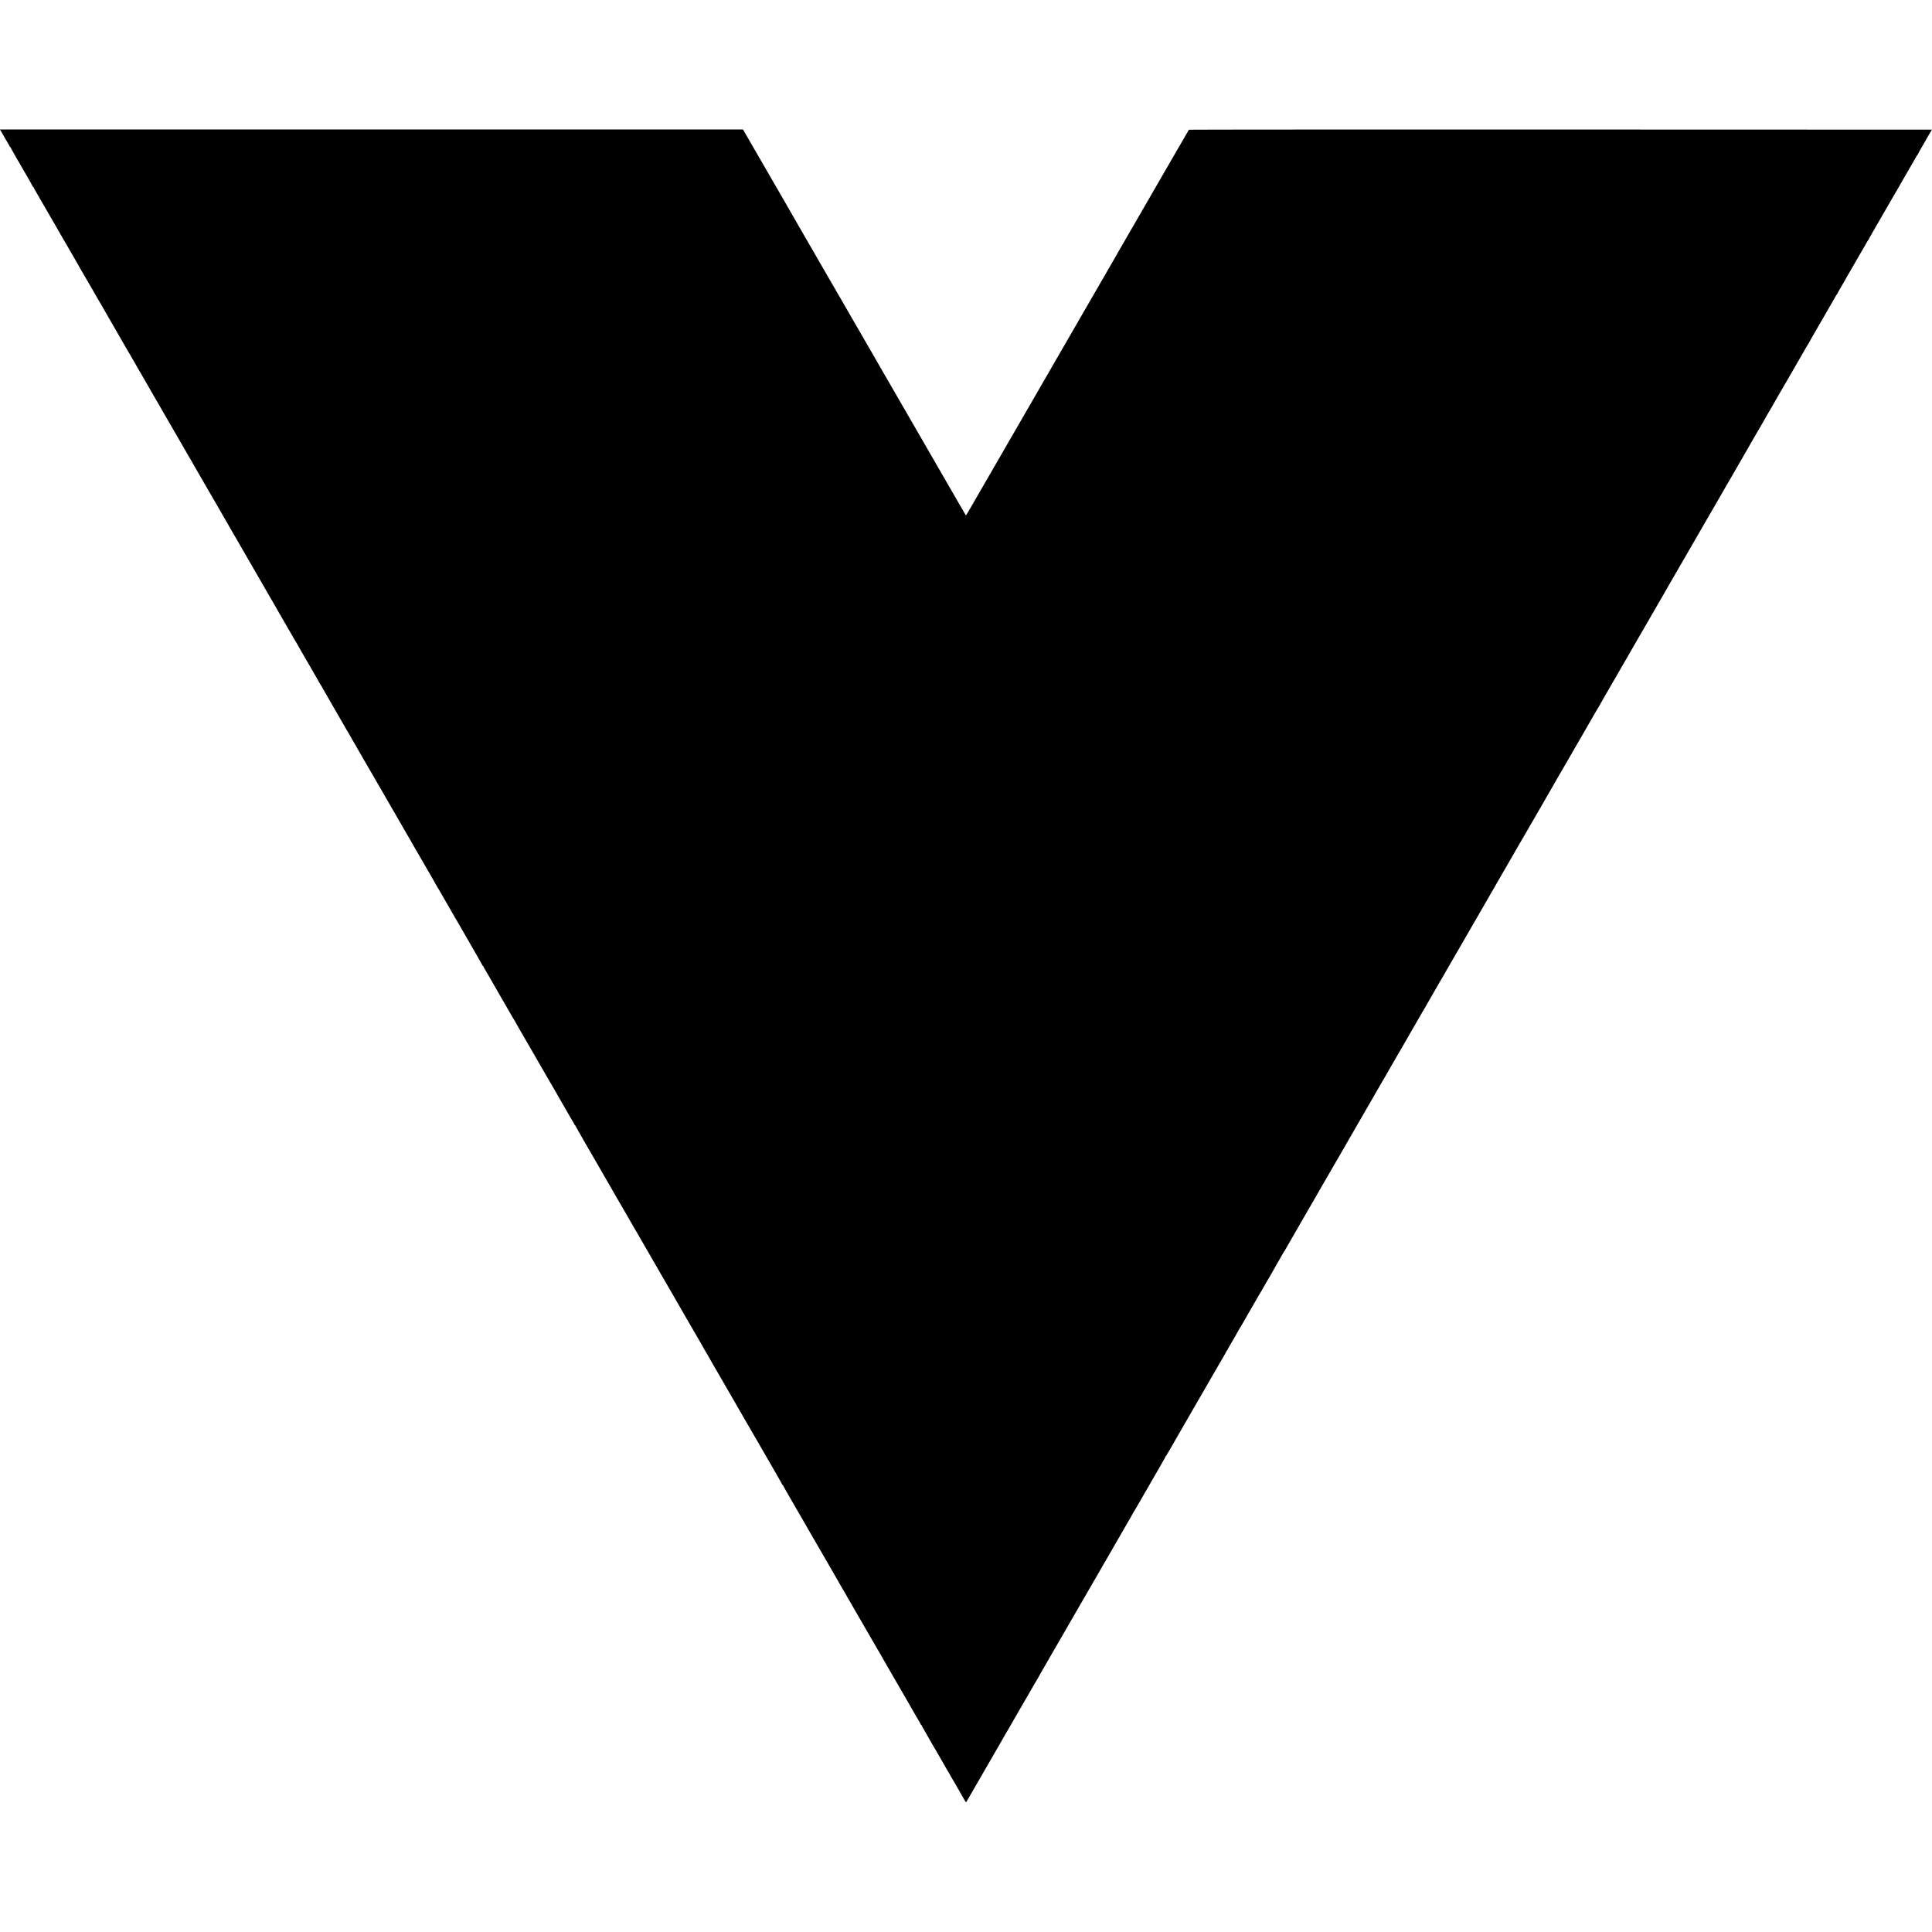
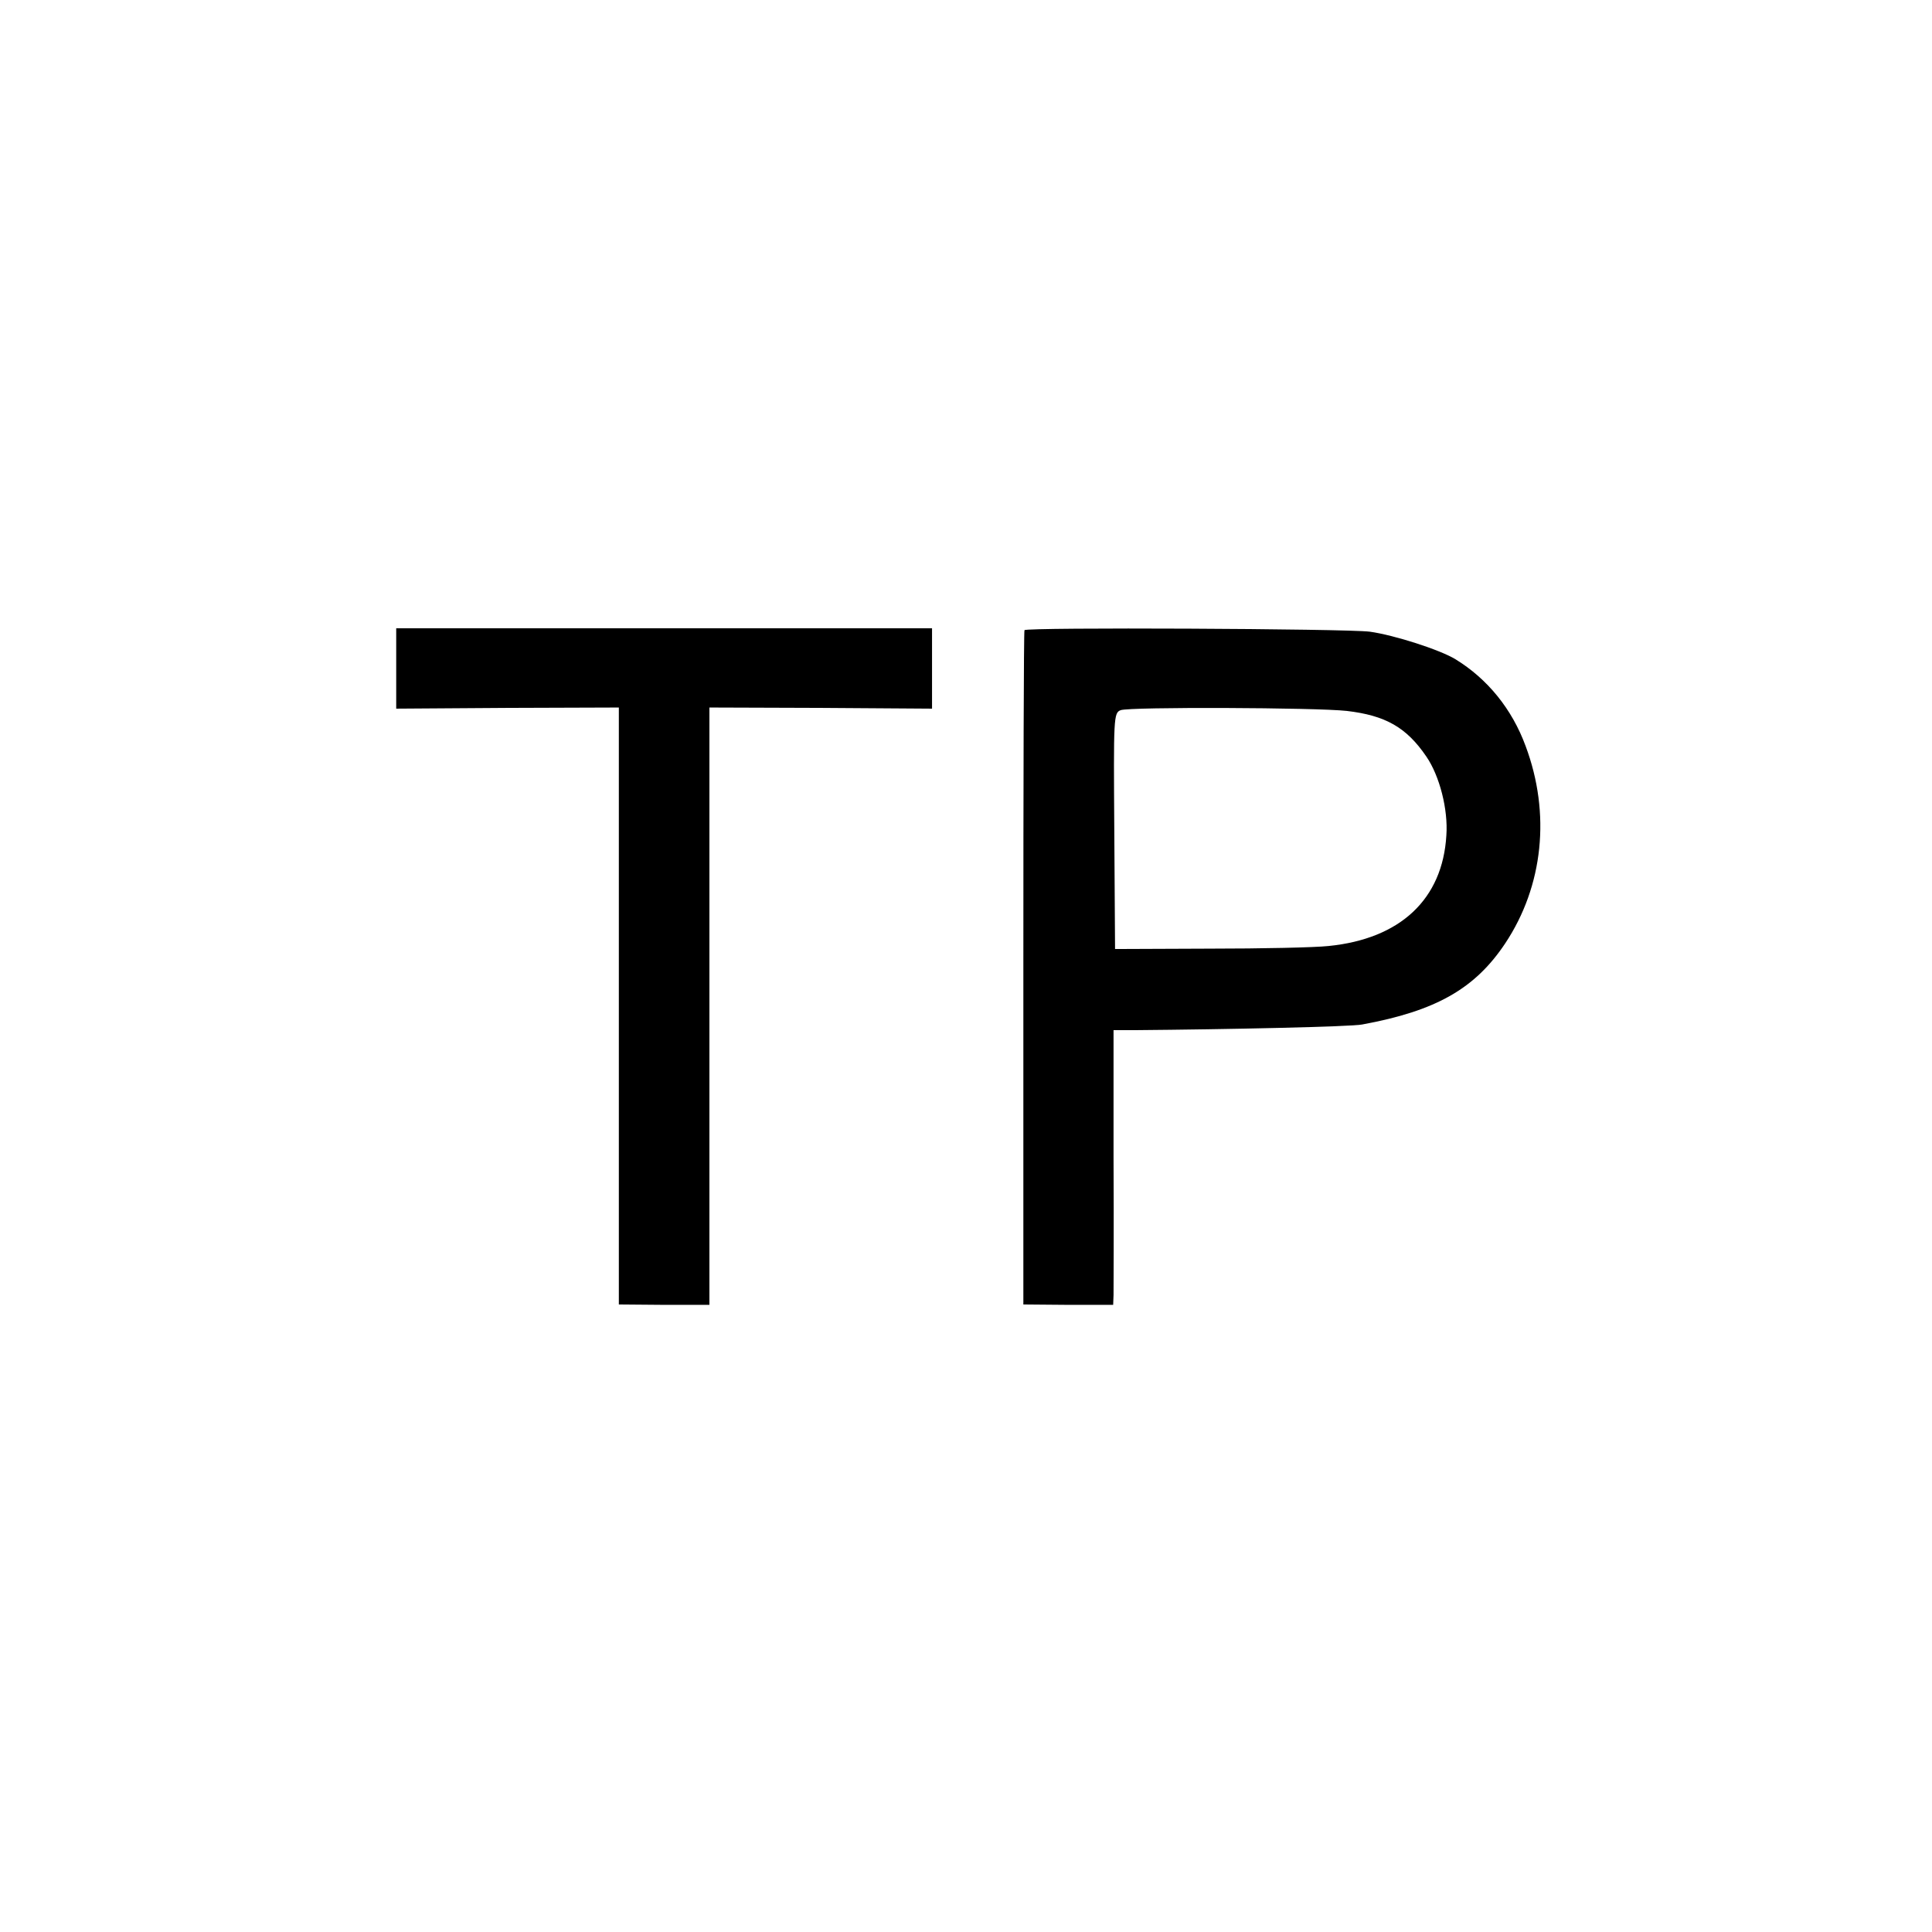
- <svg xmlns="http://www.w3.org/2000/svg" version="1.0" width="16pt" height="16pt" viewBox="0 0 16 16" preserveAspectRatio="xMidYMid meet">
-   <g transform="translate(0,16) scale(0.00032,-0.00032)" fill="#000000" stroke="none">
-     <path d="M18 46618 c45 -75 122 -207 122 -211 0 -2 25 -45 55 -95 30 -50 55 -96 55 -102 0 -5 5 -10 10 -10 6 0 10 -4 10 -9 0 -5 73 -135 161 -288 89 -153 173 -298 187 -323 14 -25 32 -57 41 -72 88 -149 187 -324 189 -335 2 -7 8 -13 13 -13 5 0 9 -4 9 -10 0 -5 46 -89 103 -187 175 -302 490 -846 507 -876 8 -16 20 -36 25 -45 28 -46 290 -498 339 -585 13 -23 74 -129 136 -236 61 -107 123 -215 137 -240 14 -25 29 -50 33 -56 5 -5 23 -37 40 -70 18 -33 38 -67 44 -75 11 -16 21 -33 63 -109 14 -25 29 -50 33 -56 4 -5 21 -35 38 -65 55 -100 261 -455 269 -465 4 -5 14 -21 20 -35 15 -29 41 -75 103 -180 24 -41 52 -88 60 -105 9 -16 57 -100 107 -185 112 -193 362 -626 380 -660 8 -14 23 -38 33 -55 11 -16 23 -37 27 -45 4 -8 26 -46 48 -85 23 -38 53 -90 67 -115 46 -81 64 -113 178 -310 62 -107 121 -210 132 -227 37 -67 56 -99 85 -148 16 -27 32 -57 36 -65 4 -8 15 -27 25 -42 9 -15 53 -89 96 -165 44 -76 177 -307 296 -513 120 -206 268 -463 330 -570 131 -227 117 -203 200 -348 36 -62 73 -125 82 -140 10 -15 21 -34 25 -42 4 -8 20 -37 36 -65 17 -27 38 -65 48 -82 49 -85 64 -111 87 -153 13 -25 28 -49 32 -55 4 -5 78 -134 165 -285 87 -151 166 -288 176 -305 10 -16 26 -43 35 -59 9 -17 125 -217 257 -445 132 -229 253 -441 270 -471 17 -30 45 -79 64 -108 18 -29 33 -54 33 -57 0 -2 20 -37 44 -77 24 -40 123 -212 221 -383 97 -170 190 -330 205 -355 16 -25 39 -65 53 -90 13 -25 81 -144 152 -265 70 -121 137 -238 150 -260 12 -22 37 -65 55 -95 18 -30 43 -73 55 -95 12 -22 48 -85 80 -140 77 -132 163 -280 190 -330 13 -22 71 -123 130 -225 59 -102 116 -199 126 -217 10 -17 29 -50 43 -72 15 -22 26 -43 26 -45 0 -2 27 -50 60 -106 33 -56 60 -103 60 -105 0 -2 55 -98 90 -155 8 -14 182 -316 239 -414 13 -22 45 -79 72 -124 27 -46 49 -86 49 -89 0 -2 14 -24 30 -48 16 -24 30 -46 30 -49 0 -5 74 -135 100 -176 5 -8 24 -42 43 -75 50 -88 58 -101 262 -455 104 -179 199 -345 213 -370 14 -25 28 -49 32 -55 4 -5 17 -26 28 -45 10 -19 62 -109 114 -200 114 -197 133 -230 170 -295 16 -27 33 -57 38 -65 17 -28 96 -165 103 -180 4 -8 16 -28 26 -45 10 -16 77 -131 148 -255 72 -124 181 -313 243 -420 62 -107 121 -209 131 -227 35 -62 323 -560 392 -678 38 -66 83 -145 100 -175 16 -30 33 -59 37 -65 4 -5 17 -27 29 -47 34 -61 56 -100 90 -156 17 -29 31 -55 31 -57 0 -2 17 -32 39 -67 21 -35 134 -229 251 -433 117 -203 235 -407 261 -451 27 -45 49 -85 49 -88 0 -4 8 -19 19 -34 15 -21 200 -341 309 -533 10 -19 33 -58 51 -87 17 -29 31 -54 31 -56 0 -2 25 -44 55 -94 30 -50 55 -95 55 -98 0 -4 6 -15 14 -23 7 -9 27 -41 43 -71 17 -30 170 -297 342 -594 171 -296 311 -542 311 -547 0 -5 5 -9 10 -9 6 0 10 -4 10 -10 0 -5 22 -47 49 -92 27 -46 58 -99 68 -118 24 -43 81 -140 93 -160 5 -8 66 -114 135 -235 69 -121 130 -227 135 -235 12 -21 259 -447 283 -490 10 -19 28 -47 38 -62 11 -14 19 -29 19 -32 0 -3 37 -69 83 -148 99 -170 305 -526 337 -583 13 -22 31 -53 41 -70 11 -16 22 -37 26 -45 7 -14 82 -146 103 -180 14 -24 181 -311 205 -355 13 -22 46 -80 75 -130 29 -49 64 -110 78 -135 14 -25 51 -88 82 -140 31 -52 59 -102 63 -110 4 -8 18 -33 31 -55 205 -353 284 -489 309 -535 17 -30 45 -78 62 -106 18 -28 36 -60 39 -72 4 -12 12 -22 17 -22 5 0 9 -4 9 -10 0 -5 109 -197 241 -427 133 -230 250 -431 259 -448 51 -90 222 -385 280 -485 37 -63 78 -135 92 -160 14 -25 67 -117 118 -205 51 -88 101 -175 111 -193 34 -58 55 -95 149 -257 51 -88 101 -173 110 -190 9 -16 76 -131 147 -255 72 -124 140 -241 151 -260 61 -108 281 -489 355 -615 38 -66 77 -133 87 -150 35 -63 91 -161 100 -175 14 -23 99 -169 128 -220 54 -97 135 -235 142 -245 4 -5 20 -32 35 -60 26 -48 238 -416 276 -480 10 -16 26 -46 37 -65 30 -53 382 -661 403 -695 10 -16 22 -37 26 -45 4 -8 26 -48 50 -88 24 -41 43 -75 43 -77 0 -2 22 -40 50 -85 27 -45 50 -84 50 -86 0 -3 38 -69 83 -147 84 -142 302 -520 340 -587 10 -19 34 -60 52 -90 18 -30 44 -75 57 -100 14 -25 45 -79 70 -120 25 -41 56 -96 70 -121 14 -25 77 -133 138 -240 62 -107 122 -210 132 -229 25 -43 310 -535 337 -581 11 -19 26 -45 34 -59 17 -32 238 -414 266 -460 11 -19 24 -41 28 -49 3 -7 75 -133 160 -278 84 -146 153 -269 153 -274 0 -5 5 -9 10 -9 6 0 10 -4 10 -10 0 -5 82 -150 181 -322 182 -314 201 -346 240 -415 12 -21 80 -139 152 -263 71 -124 141 -245 155 -270 14 -25 28 -49 32 -55 6 -8 145 -248 220 -380 37 -66 209 -362 229 -395 11 -19 24 -42 28 -49 4 -8 67 -118 140 -243 73 -125 133 -230 133 -233 0 -2 15 -28 33 -57 19 -29 47 -78 64 -108 17 -30 53 -93 79 -139 53 -90 82 -141 157 -272 82 -142 115 -199 381 -659 142 -245 268 -463 281 -485 12 -22 71 -125 132 -230 60 -104 172 -298 248 -430 76 -132 146 -253 156 -270 11 -16 22 -36 26 -44 3 -8 30 -54 60 -103 29 -49 53 -91 53 -93 0 -3 18 -34 40 -70 22 -36 40 -67 40 -69 0 -2 37 -66 81 -142 45 -77 98 -168 119 -204 20 -36 47 -81 58 -100 12 -19 27 -47 33 -62 6 -16 15 -28 20 -28 5 0 9 -4 9 -9 0 -6 63 -118 140 -251 77 -133 140 -243 140 -245 0 -2 18 -33 41 -70 22 -37 49 -83 60 -101 10 -19 29 -51 40 -71 25 -45 109 -189 126 -218 7 -11 17 -29 22 -40 6 -11 22 -38 35 -60 14 -22 37 -62 52 -90 14 -27 35 -62 45 -77 11 -14 19 -29 19 -32 0 -3 18 -35 40 -71 22 -36 40 -67 40 -69 0 -2 19 -35 42 -72 23 -38 55 -94 72 -124 26 -47 139 -244 171 -298 6 -9 21 -36 34 -60 28 -48 37 -51 51 -19 6 12 19 36 29 52 10 17 27 46 38 65 11 19 104 181 208 360 103 179 199 345 213 370 14 25 42 74 64 109 21 34 38 65 38 67 0 2 18 33 40 69 22 36 40 67 40 69 0 3 177 310 199 346 16 26 136 234 140 244 2 5 25 44 52 88 27 44 49 81 49 84 0 2 18 34 40 70 22 36 40 67 40 69 0 2 20 36 43 77 35 58 169 289 297 513 9 17 50 86 90 155 40 69 86 150 103 180 16 30 35 62 41 70 6 8 16 24 22 35 35 64 72 129 167 293 59 100 116 199 127 220 11 20 30 53 41 72 43 72 1070 1850 1121 1940 14 25 65 113 113 195 48 83 96 166 107 185 10 19 28 50 38 68 11 18 73 124 137 235 64 111 175 303 246 427 71 124 173 299 225 390 52 91 116 202 143 248 27 45 49 85 49 89 0 4 6 14 14 22 7 9 28 43 46 76 26 47 251 436 378 655 11 19 29 51 40 70 11 19 101 176 201 348 99 172 181 317 181 323 0 5 5 9 10 9 6 0 10 5 10 11 0 6 8 23 18 37 11 15 32 52 49 82 16 30 130 228 253 440 122 212 234 405 248 430 13 25 39 70 57 100 39 65 69 117 130 225 25 44 50 87 55 95 12 19 78 134 220 380 61 107 129 224 150 260 161 277 222 382 246 425 15 28 47 83 71 123 24 41 43 78 43 83 0 5 4 9 8 9 4 0 13 12 19 28 7 15 23 45 36 67 66 110 277 478 277 483 0 3 6 13 14 21 7 9 27 41 43 71 17 30 45 80 63 110 34 57 375 649 394 685 6 11 16 27 22 35 6 8 26 42 44 75 18 33 41 74 51 90 10 17 24 41 32 55 54 97 72 128 88 152 11 14 19 28 19 30 0 3 79 141 175 308 96 167 175 305 175 308 0 3 6 13 14 21 7 9 26 39 41 66 33 60 276 483 338 587 24 40 46 80 50 88 4 8 13 24 20 35 14 23 95 163 125 215 11 19 52 91 92 160 40 69 80 139 90 155 9 17 103 179 207 360 105 182 200 346 211 365 103 181 463 802 489 845 7 11 15 27 19 35 4 8 29 51 55 95 64 110 828 1433 848 1470 9 17 24 41 33 55 9 14 29 48 45 77 15 28 52 93 82 145 30 51 62 107 71 123 17 30 231 398 400 690 51 88 103 179 115 202 12 23 26 48 32 55 6 7 24 38 40 68 17 30 61 107 98 170 37 63 84 144 103 180 19 36 41 72 48 81 8 8 14 18 14 21 0 4 27 51 59 106 32 55 72 124 89 154 16 29 71 125 122 213 51 88 104 180 118 205 13 25 28 50 32 55 4 6 17 26 28 45 11 19 45 80 77 135 31 55 66 116 77 135 11 19 88 152 171 295 401 694 620 1072 650 1125 11 19 87 152 170 295 83 143 158 273 166 288 9 16 21 36 26 45 6 9 31 52 55 96 25 43 54 94 66 115 11 20 95 164 186 321 91 157 173 299 182 315 9 17 26 46 37 65 12 19 66 114 121 210 56 96 108 186 117 200 8 14 24 40 34 59 24 45 383 664 412 713 5 9 17 29 26 45 15 28 120 210 241 419 36 61 68 117 72 125 4 8 12 23 19 34 35 57 245 420 262 453 11 20 35 61 53 90 17 29 32 54 32 56 0 3 28 51 62 108 33 57 70 119 80 138 10 19 23 42 28 50 5 8 32 53 59 100 27 47 149 258 271 470 122 212 234 405 248 430 30 53 62 108 80 135 6 11 15 27 19 35 4 8 85 150 181 315 96 165 187 323 202 350 31 56 116 202 130 225 5 8 25 42 43 75 19 33 92 159 162 280 149 257 157 271 202 350 19 33 38 67 43 75 9 14 228 392 275 475 12 22 55 96 95 165 40 69 80 139 90 155 24 42 202 350 221 383 9 15 27 47 41 72 14 25 75 131 136 236 61 106 121 210 134 232 99 172 271 470 279 482 5 8 23 40 40 70 18 30 81 141 142 245 60 105 121 210 135 235 14 25 71 124 127 220 56 96 143 247 194 335 51 88 96 167 102 175 14 24 180 311 204 355 23 43 340 590 356 615 5 8 50 87 101 175 171 301 517 898 582 1008 25 43 46 81 46 83 0 2 12 23 27 47 14 23 40 67 56 97 16 30 35 62 42 70 7 8 15 22 18 30 4 8 20 38 37 65 16 28 33 57 37 65 6 12 111 196 143 250 5 8 55 95 112 193 57 98 113 195 126 215 12 20 27 46 32 57 6 11 14 27 20 35 5 8 76 130 156 270 80 140 165 287 187 325 23 39 52 90 66 115 13 25 30 52 37 61 8 8 14 18 14 21 0 4 41 77 92 165 50 87 175 302 276 478 101 176 208 360 236 408 28 49 67 117 86 152 19 35 41 70 48 77 6 6 12 15 12 19 0 7 124 224 167 291 12 21 23 40 23 42 0 2 21 40 46 83 26 43 55 92 64 109 54 95 327 568 354 614 19 30 45 75 59 100 71 128 82 145 89 148 4 2 8 8 8 13 0 5 42 82 94 172 311 538 496 858 518 897 14 25 40 70 58 100 18 30 42 71 53 90 10 19 79 139 152 265 73 127 142 246 153 265 10 19 43 76 72 125 29 50 63 108 75 130 65 116 80 140 87 143 4 2 8 8 8 12 0 8 114 212 140 250 6 8 14 24 20 35 5 11 54 97 108 190 l100 170 -9611 3 c-5286 1 -9614 -1 -9618 -5 -5 -6 -419 -719 -619 -1068 -89 -155 -267 -463 -323 -560 -38 -66 -81 -140 -95 -165 -31 -56 -263 -457 -526 -910 -110 -190 -224 -388 -254 -440 -29 -52 -61 -109 -71 -125 -23 -39 -243 -420 -268 -465 -11 -19 -204 -352 -428 -740 -224 -388 -477 -826 -563 -975 -85 -148 -185 -322 -222 -385 -37 -63 -120 -207 -185 -320 -65 -113 -177 -306 -248 -430 -72 -124 -172 -297 -222 -385 -51 -88 -142 -245 -202 -350 -131 -226 -247 -427 -408 -705 -65 -113 -249 -432 -410 -710 -160 -278 -388 -673 -506 -877 -118 -205 -216 -373 -219 -373 -3 0 -52 82 -109 183 -58 100 -144 250 -192 332 -95 164 -402 696 -647 1120 -85 149 -228 396 -317 550 -212 365 -982 1700 -1008 1745 -10 19 -43 76 -72 125 -29 50 -64 110 -77 135 -14 25 -63 110 -110 190 -47 80 -96 165 -110 190 -14 25 -99 171 -188 325 -89 154 -174 300 -188 325 -13 25 -64 113 -112 195 -48 83 -140 242 -205 355 -65 113 -183 317 -263 454 -79 137 -152 264 -163 282 -50 89 -335 583 -354 614 -12 19 -34 58 -50 85 -15 28 -129 226 -253 440 -124 215 -235 408 -247 430 -12 22 -69 121 -127 220 -58 99 -226 389 -373 645 -148 256 -324 561 -392 678 -67 117 -134 232 -147 255 -13 23 -33 59 -46 80 l-22 37 -9615 0 -9615 0 20 -32z" />
-   </g>
+ <svg xmlns="http://www.w3.org/2000/svg" version="1" width="682.667" height="682.667" viewBox="0 0 512 512">
+   <path d="M105 177.1v10.7l29.5-.2 29.5-.1v158.2l12 .1h12V187.5l29.5.1 29.5.2V166.5H105v10.6zM271.5 167c-.2.3-.3 40.6-.3 89.6v89.1l11.9.1H295l.1-2.6c0-1.5.1-17.9 0-36.5V273h5.7c24.5-.2 57.3-.9 60.2-1.5 19.6-3.6 29.9-9.5 37.9-21.5 10.1-15.2 12.1-34.4 5.4-52.3-3.6-9.8-10.1-17.8-18.6-23-4.1-2.5-16.2-6.4-22.7-7.3-6.4-.8-91-1.2-91.5-.4zm85.4 21.4c10.2 1.2 15.8 4.3 21.1 12.1 3.5 5.1 5.8 14 5.3 20.9-1 16.9-12.2 27.4-31.2 29.3-3.6.4-17.8.7-31.6.7l-25 .1-.2-31.3c-.2-30-.2-31.3 1.7-32 2.4-.9 51.8-.7 59.9.2z" />
</svg>
